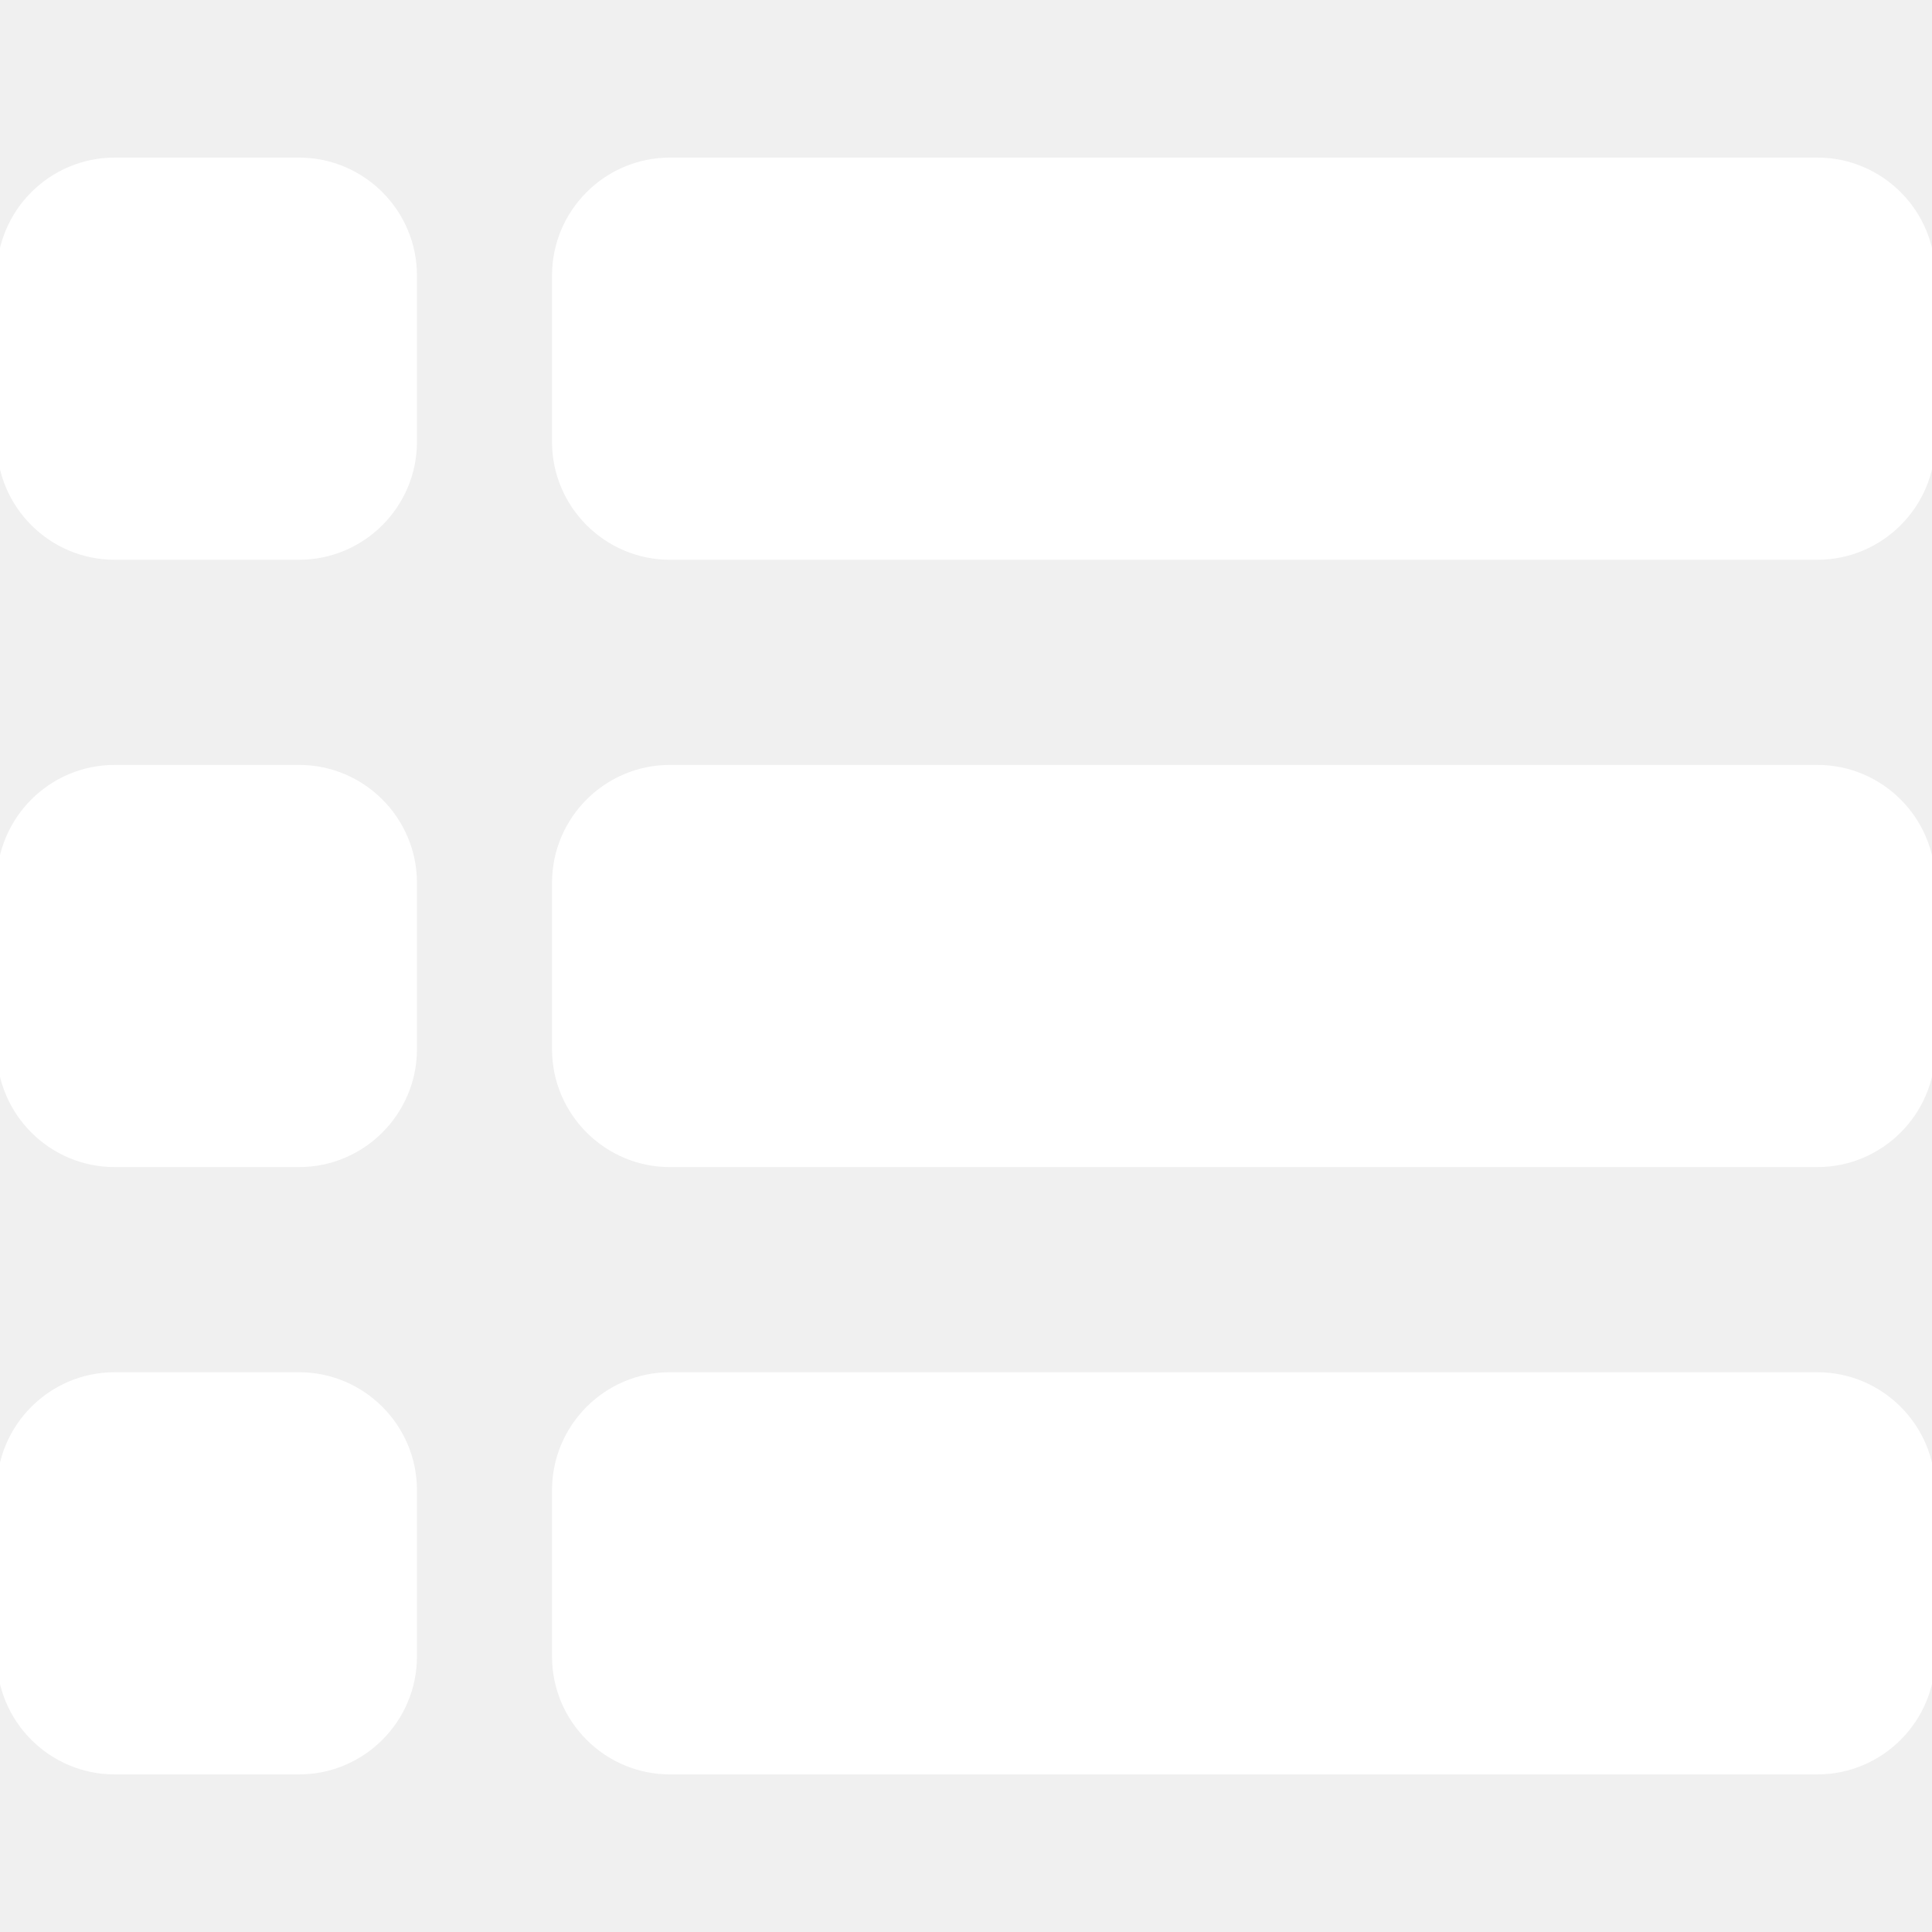
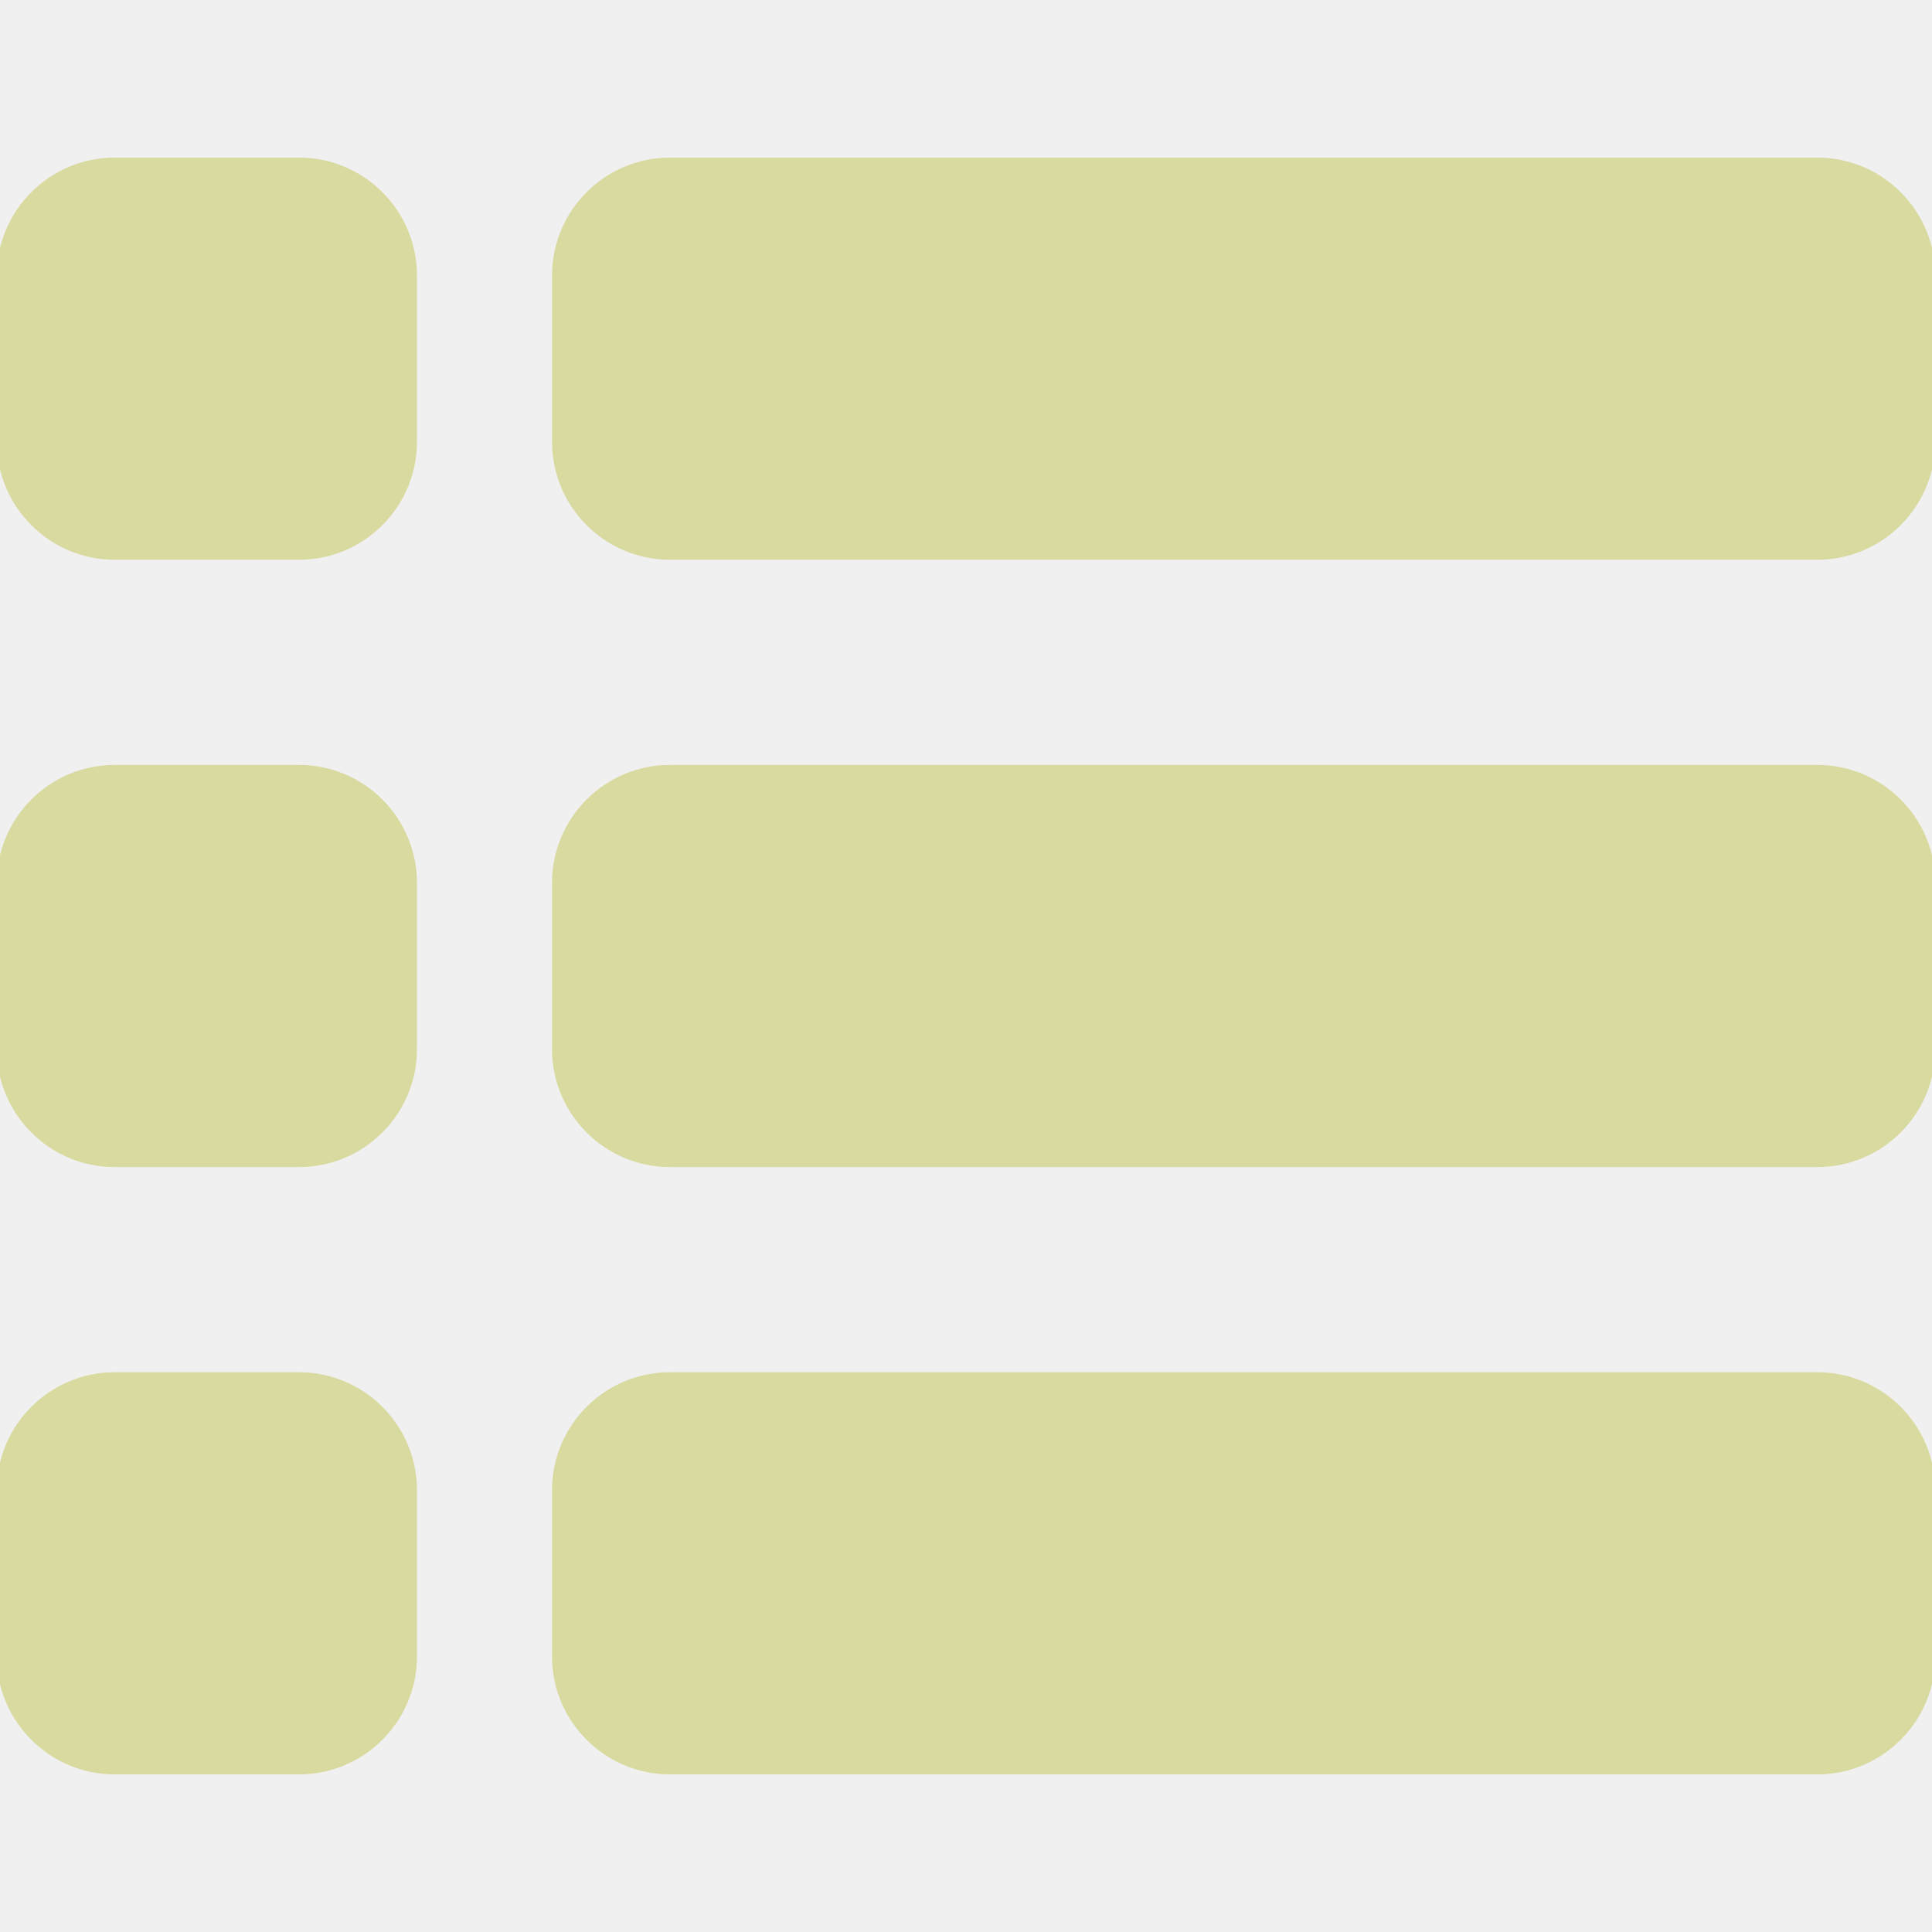
- <svg xmlns="http://www.w3.org/2000/svg" fill="#ffffff" height="800px" width="800px" version="1.1" id="Layer_1" viewBox="0 0 297 297" xml:space="preserve" stroke="#ffffff">
+ <svg xmlns="http://www.w3.org/2000/svg" fill="#d9daa0" height="800px" width="800px" version="1.1" id="Layer_1" viewBox="0 0 297 297" xml:space="preserve" stroke="#d9daa0">
  <g id="SVGRepo_bgCarrier" stroke-width="0" />
  <g id="SVGRepo_tracerCarrier" stroke-linecap="round" stroke-linejoin="round" />
  <g id="SVGRepo_iconCarrier">
    <g>
      <g>
        <g>
          <path d="M279.368,24.726H102.992c-9.722,0-17.632,7.91-17.632,17.632V67.92c0,9.722,7.91,17.632,17.632,17.632h176.376 c9.722,0,17.632-7.91,17.632-17.632V42.358C297,32.636,289.09,24.726,279.368,24.726z" />
          <path d="M279.368,118.087H102.992c-9.722,0-17.632,7.91-17.632,17.632v25.562c0,9.722,7.91,17.632,17.632,17.632h176.376 c9.722,0,17.632-7.91,17.632-17.632v-25.562C297,125.997,289.09,118.087,279.368,118.087z" />
          <path d="M279.368,211.448H102.992c-9.722,0-17.632,7.91-17.632,17.633v25.561c0,9.722,7.91,17.632,17.632,17.632h176.376 c9.722,0,17.632-7.91,17.632-17.632v-25.561C297,219.358,289.09,211.448,279.368,211.448z" />
          <path d="M45.965,24.726H17.632C7.91,24.726,0,32.636,0,42.358V67.92c0,9.722,7.91,17.632,17.632,17.632h28.333 c9.722,0,17.632-7.91,17.632-17.632V42.358C63.597,32.636,55.687,24.726,45.965,24.726z" />
          <path d="M45.965,118.087H17.632C7.91,118.087,0,125.997,0,135.719v25.562c0,9.722,7.91,17.632,17.632,17.632h28.333 c9.722,0,17.632-7.91,17.632-17.632v-25.562C63.597,125.997,55.687,118.087,45.965,118.087z" />
          <path d="M45.965,211.448H17.632C7.91,211.448,0,219.358,0,229.081v25.561c0,9.722,7.91,17.632,17.632,17.632h28.333 c9.722,0,17.632-7.91,17.632-17.632v-25.561C63.597,219.358,55.687,211.448,45.965,211.448z" />
        </g>
      </g>
    </g>
  </g>
</svg>
